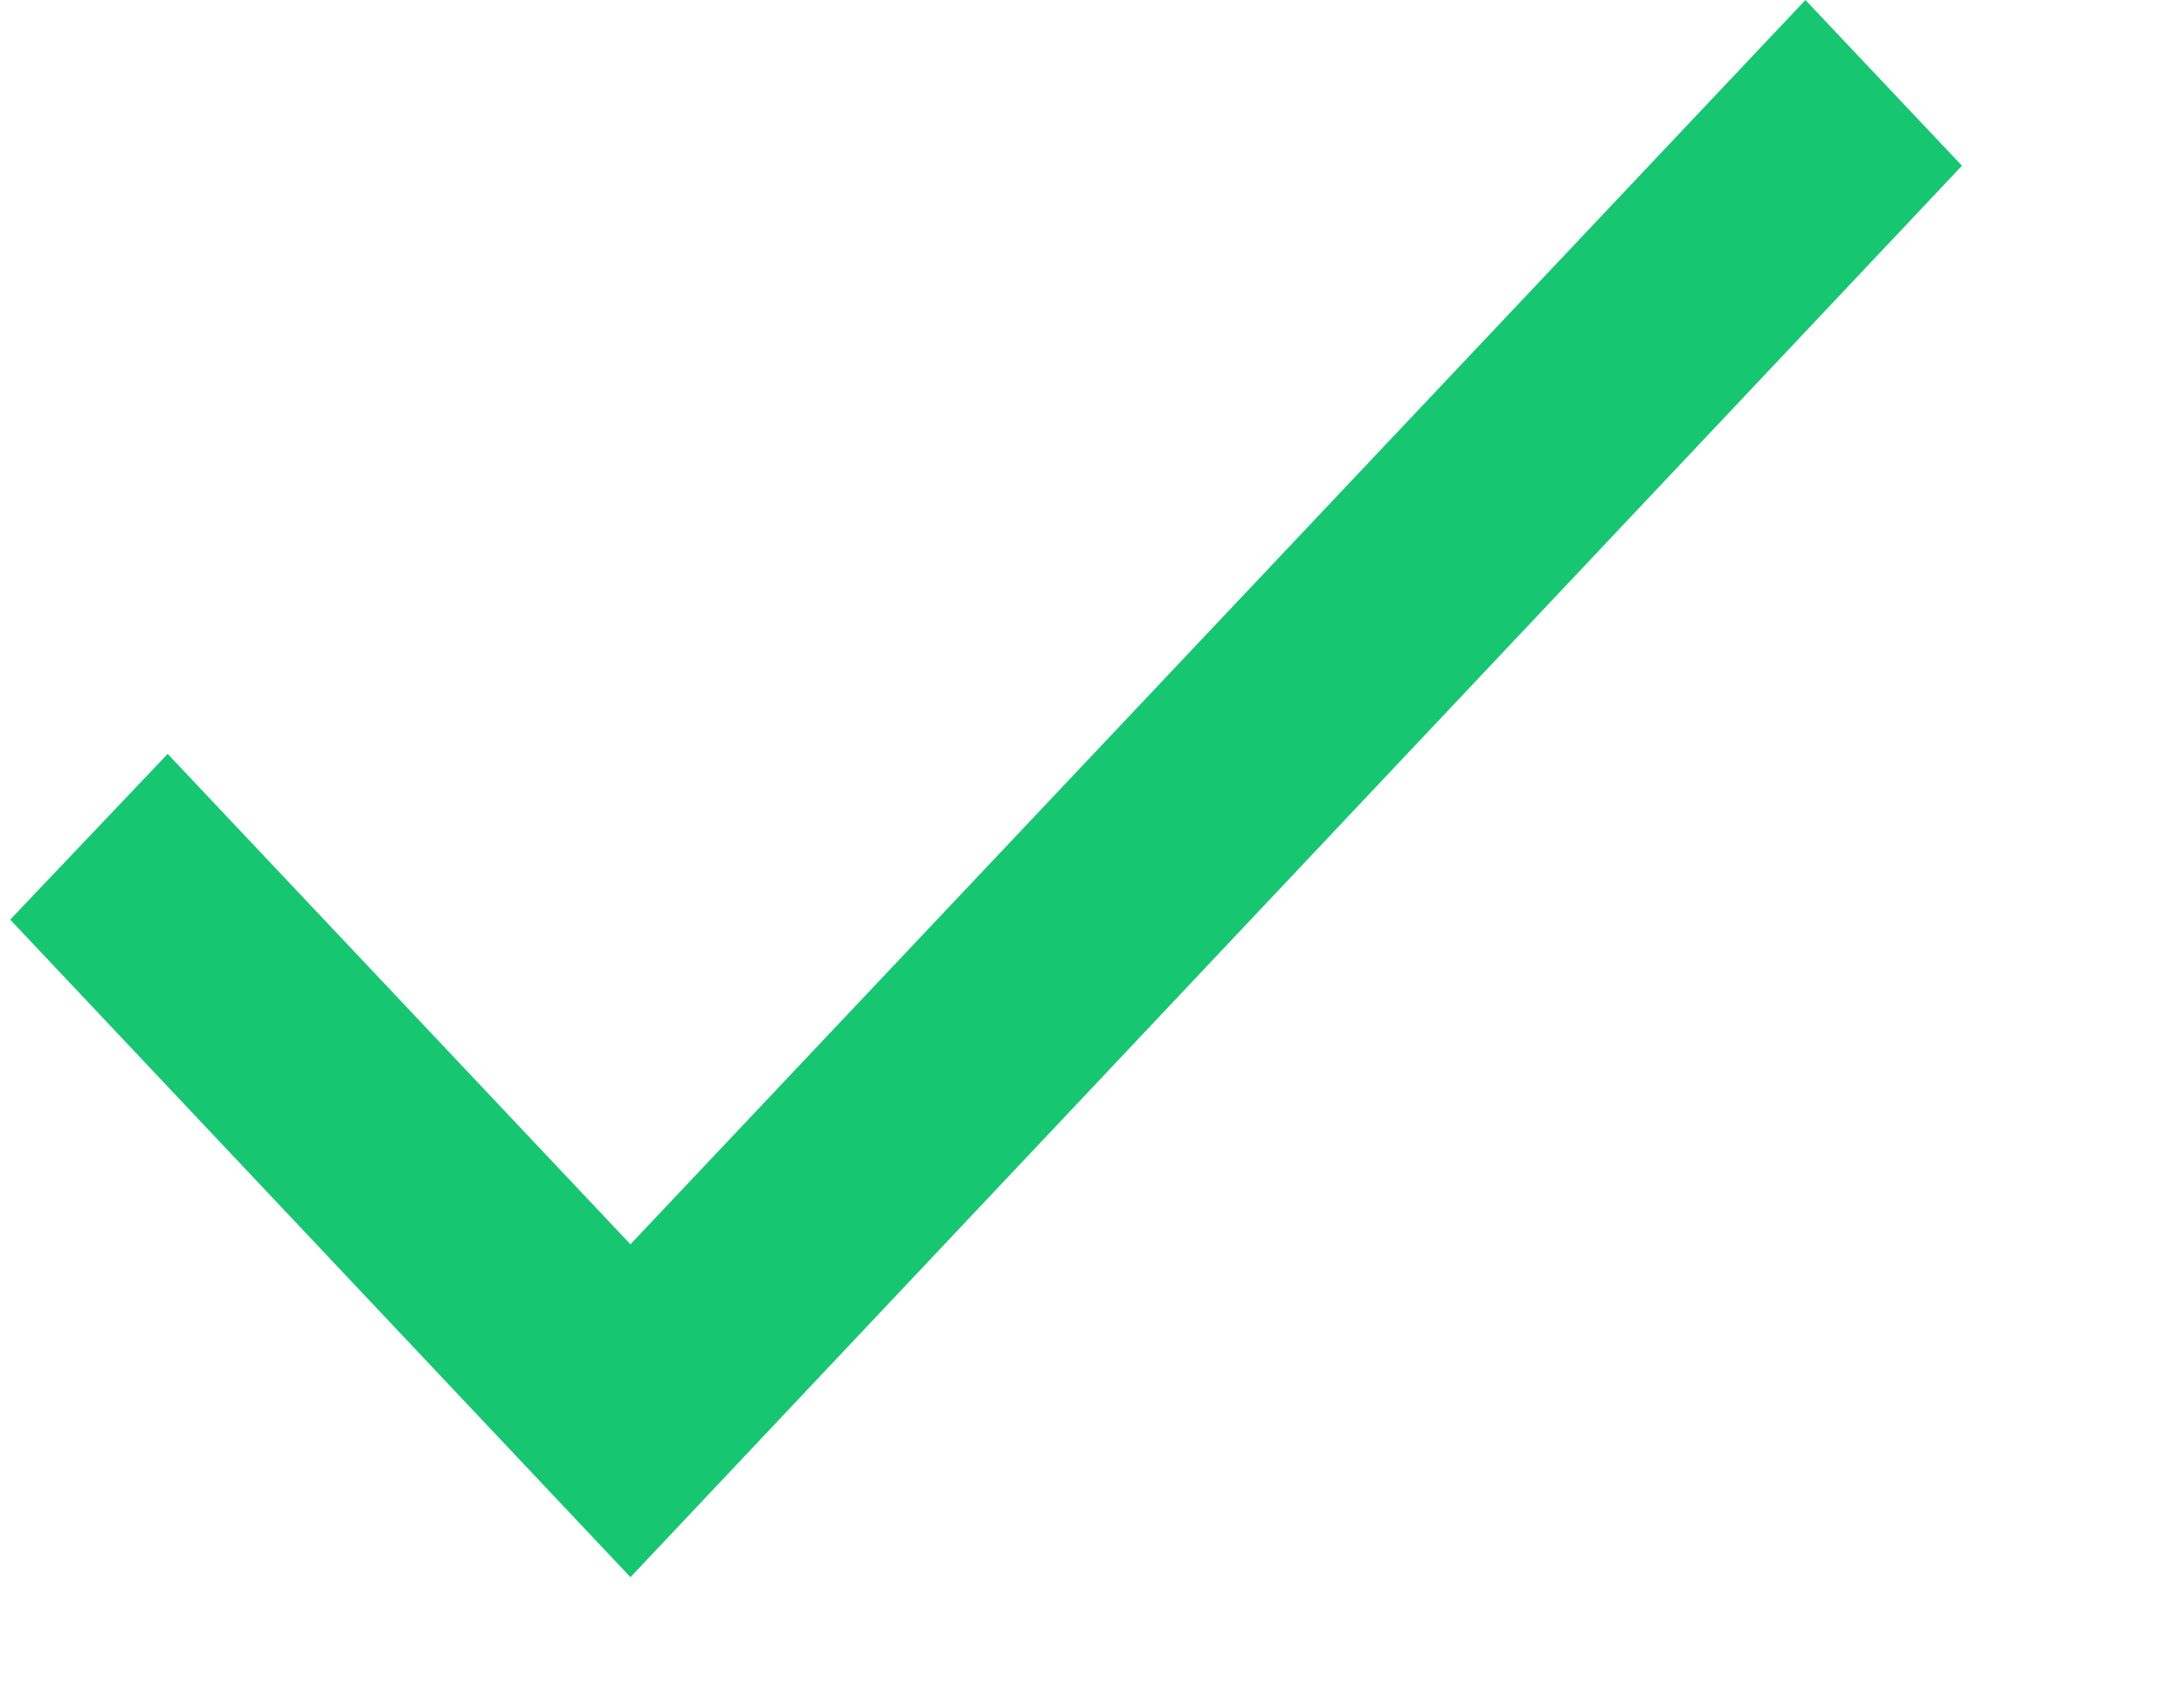
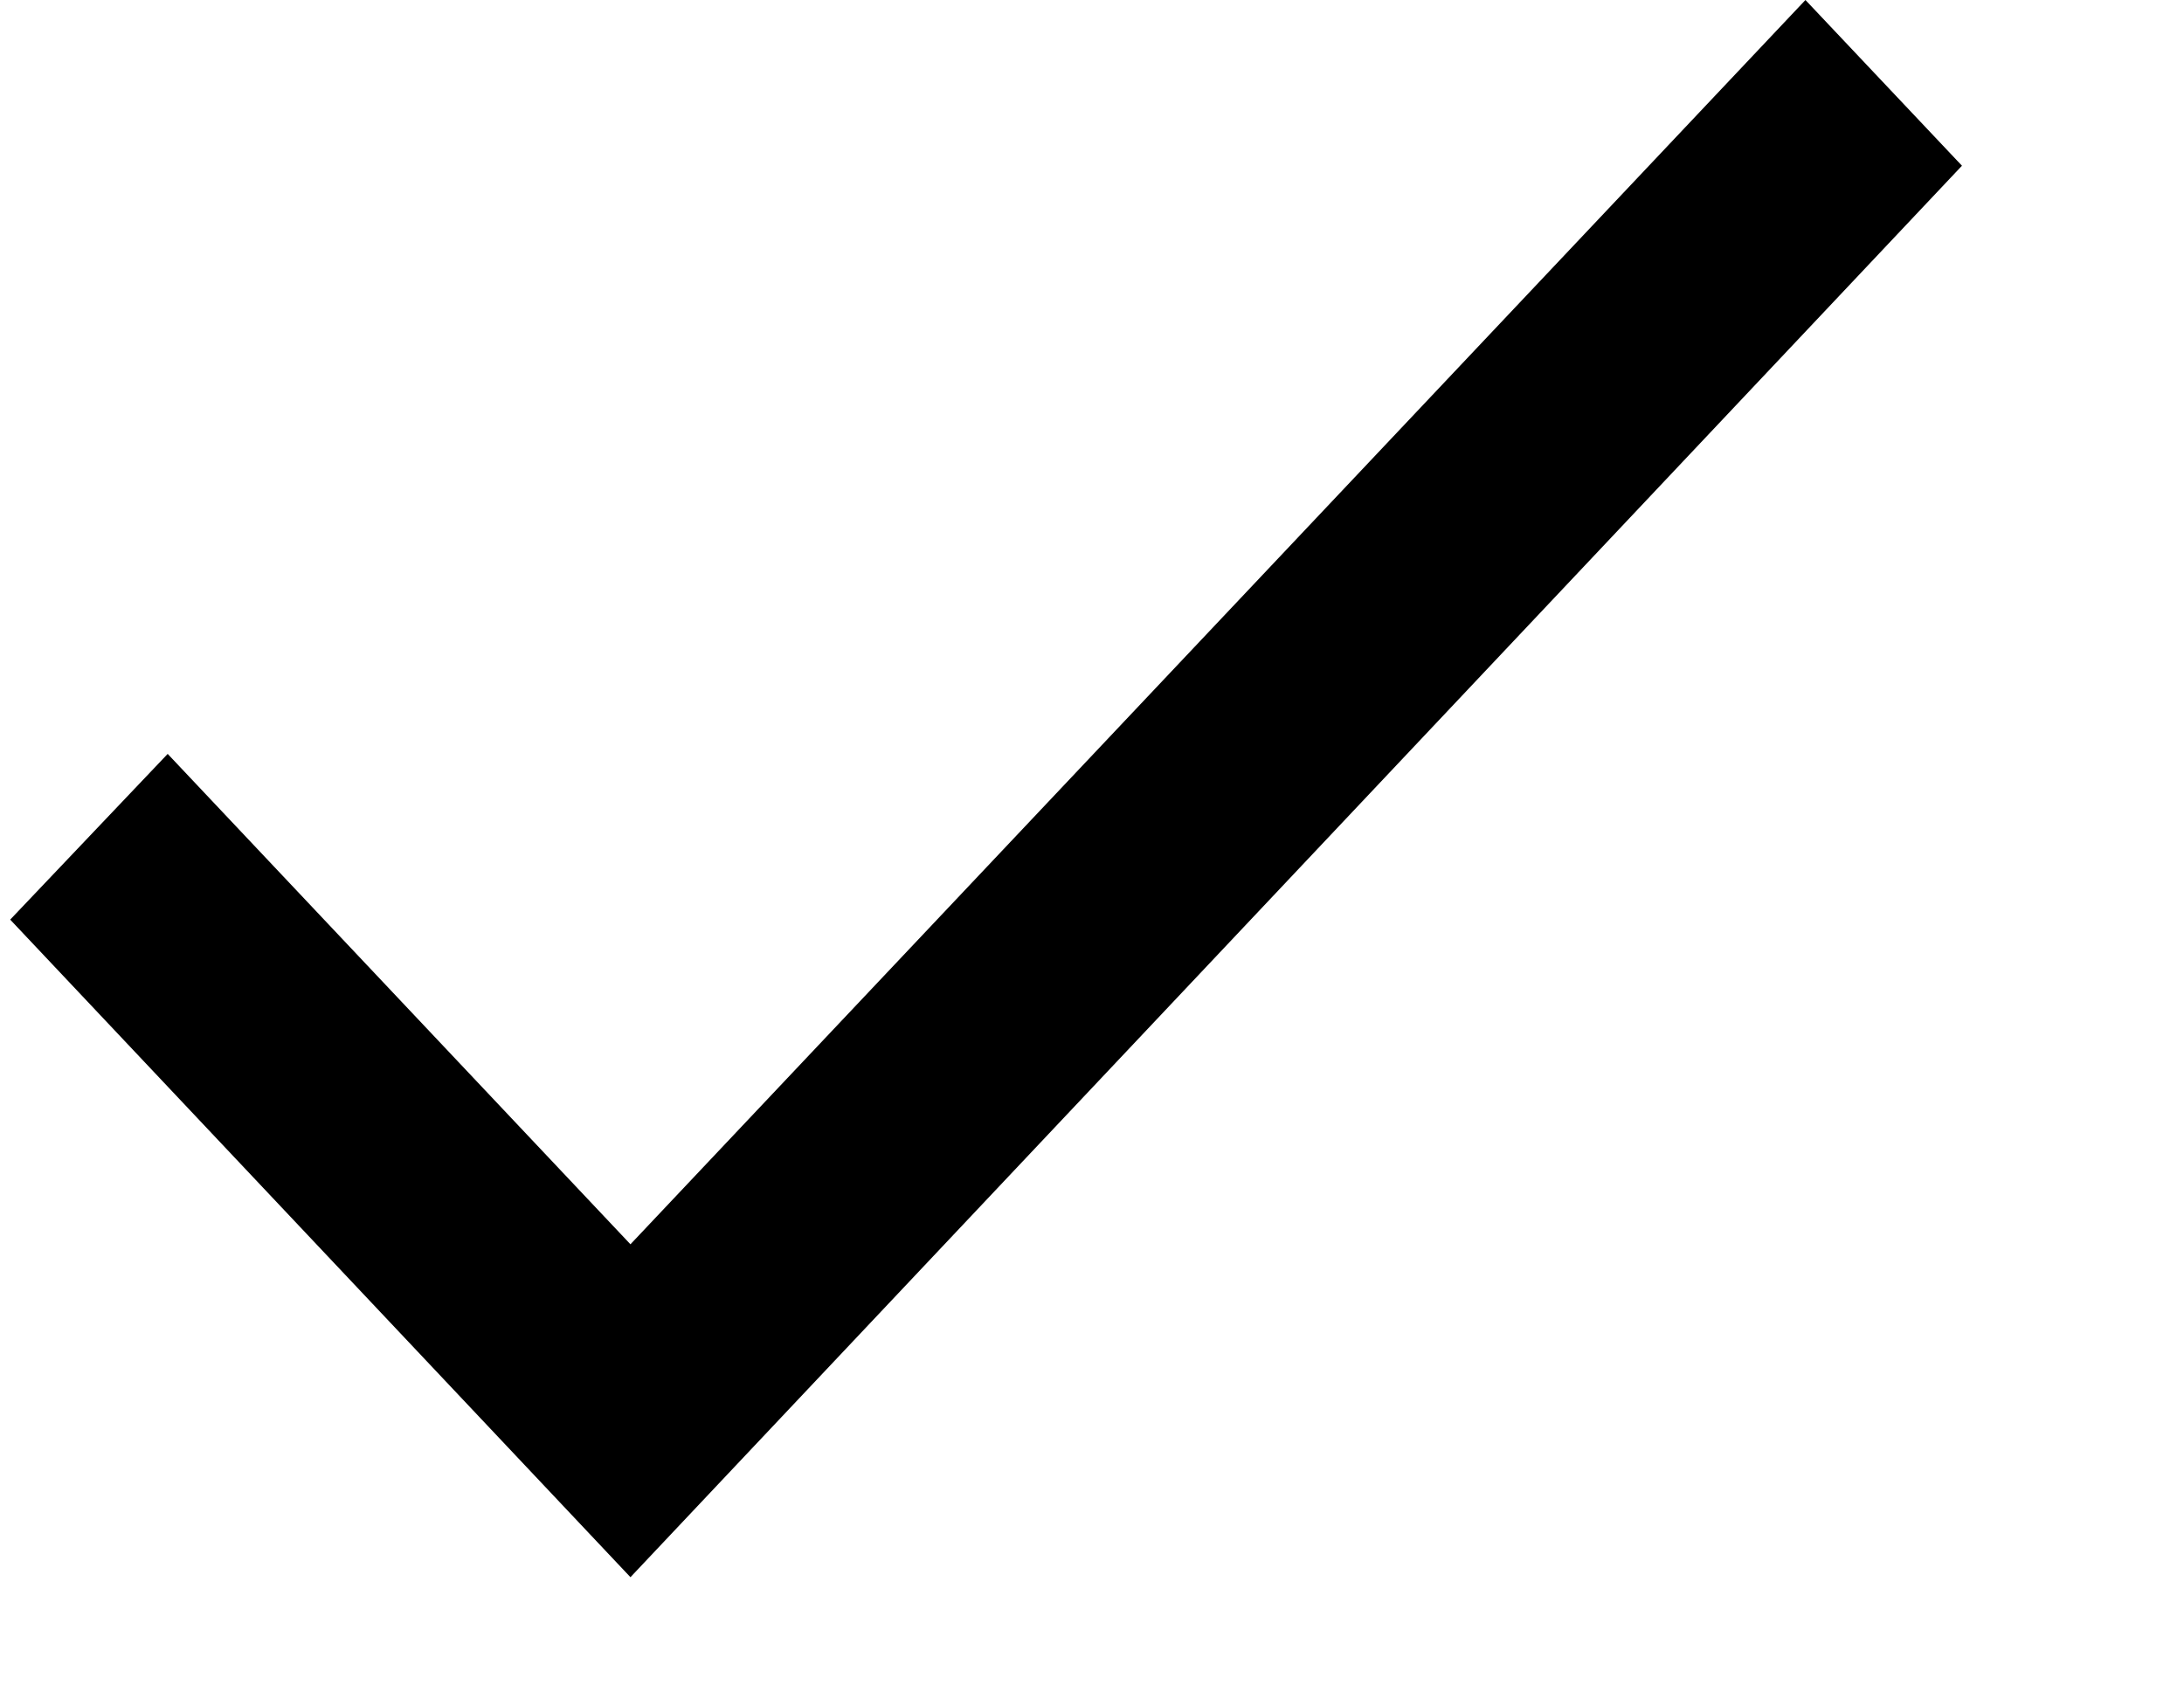
- <svg xmlns="http://www.w3.org/2000/svg" width="9" height="7" viewBox="0 0 9 7" fill="none">
-   <path d="M2.598 5.128L0.691 3.107L0.042 3.79L2.598 6.5L8.085 0.683L7.44 0L2.598 5.128Z" fill="#17C671" />
+ <svg xmlns="http://www.w3.org/2000/svg" width="9" height="7" viewBox="0 0 9 7" fill="currentColor">
+   <path d="M2.598 5.128L0.691 3.107L0.042 3.79L2.598 6.5L8.085 0.683L7.44 0L2.598 5.128Z" />
</svg>
